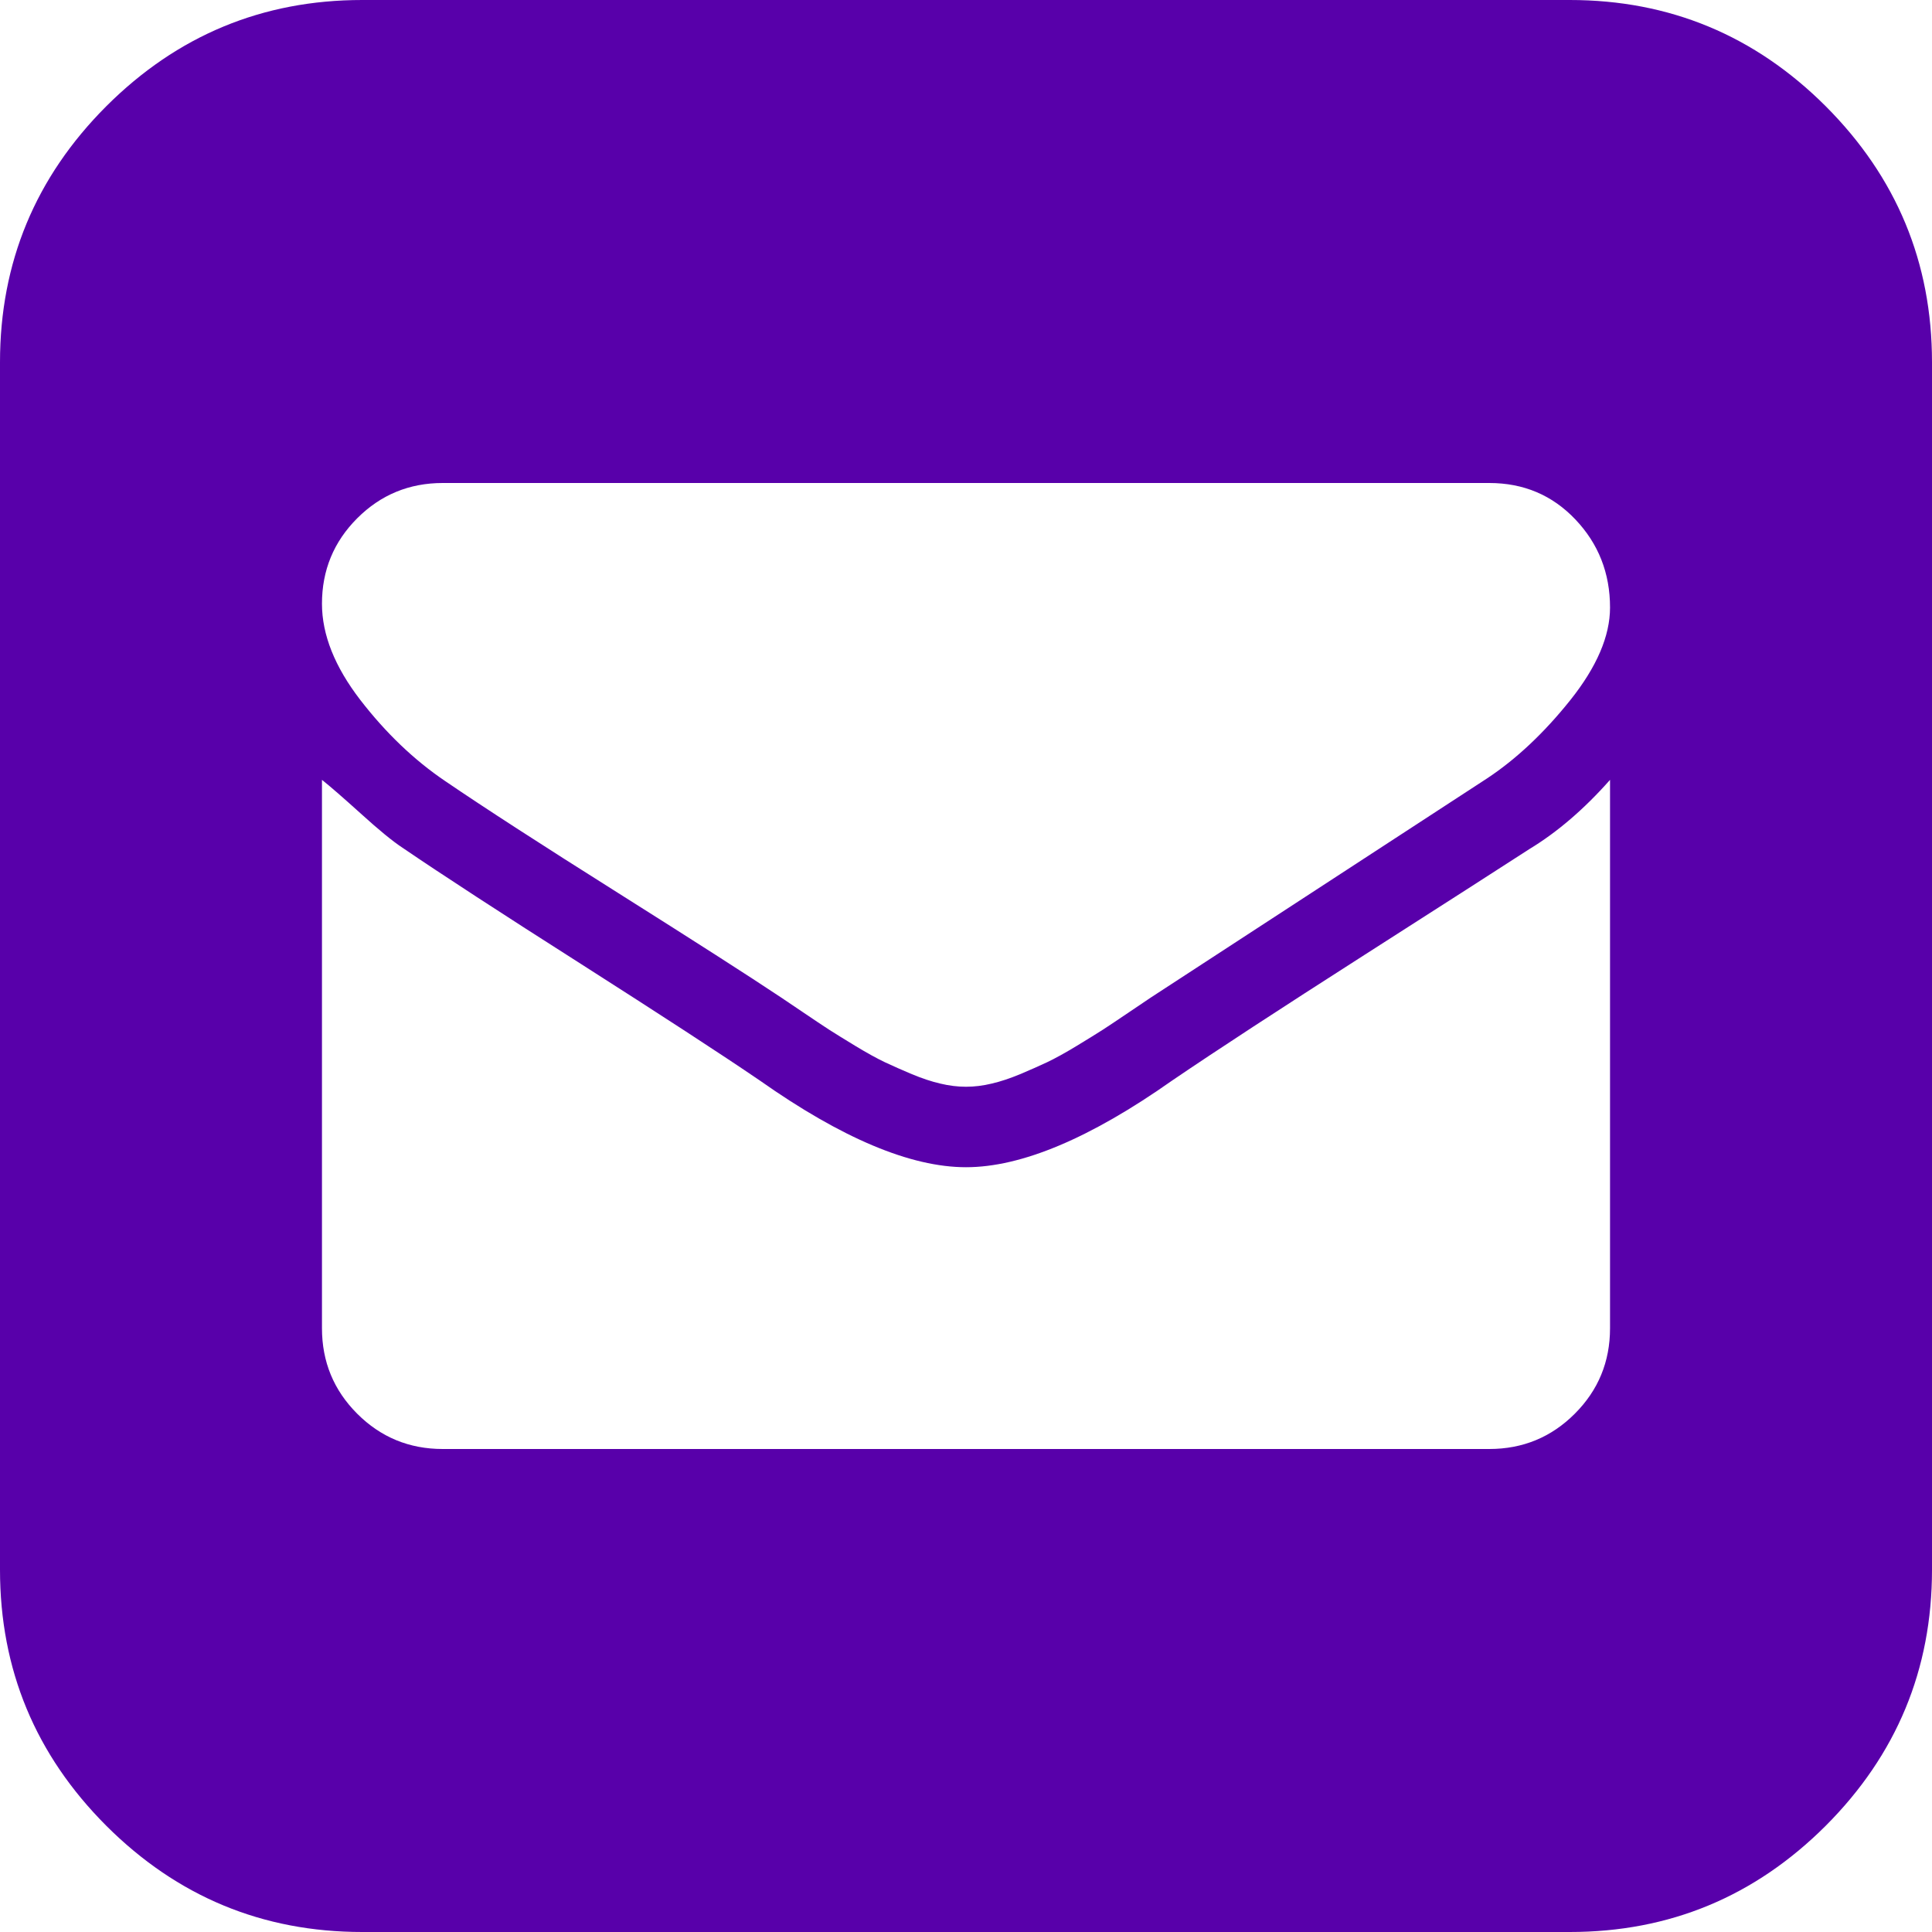
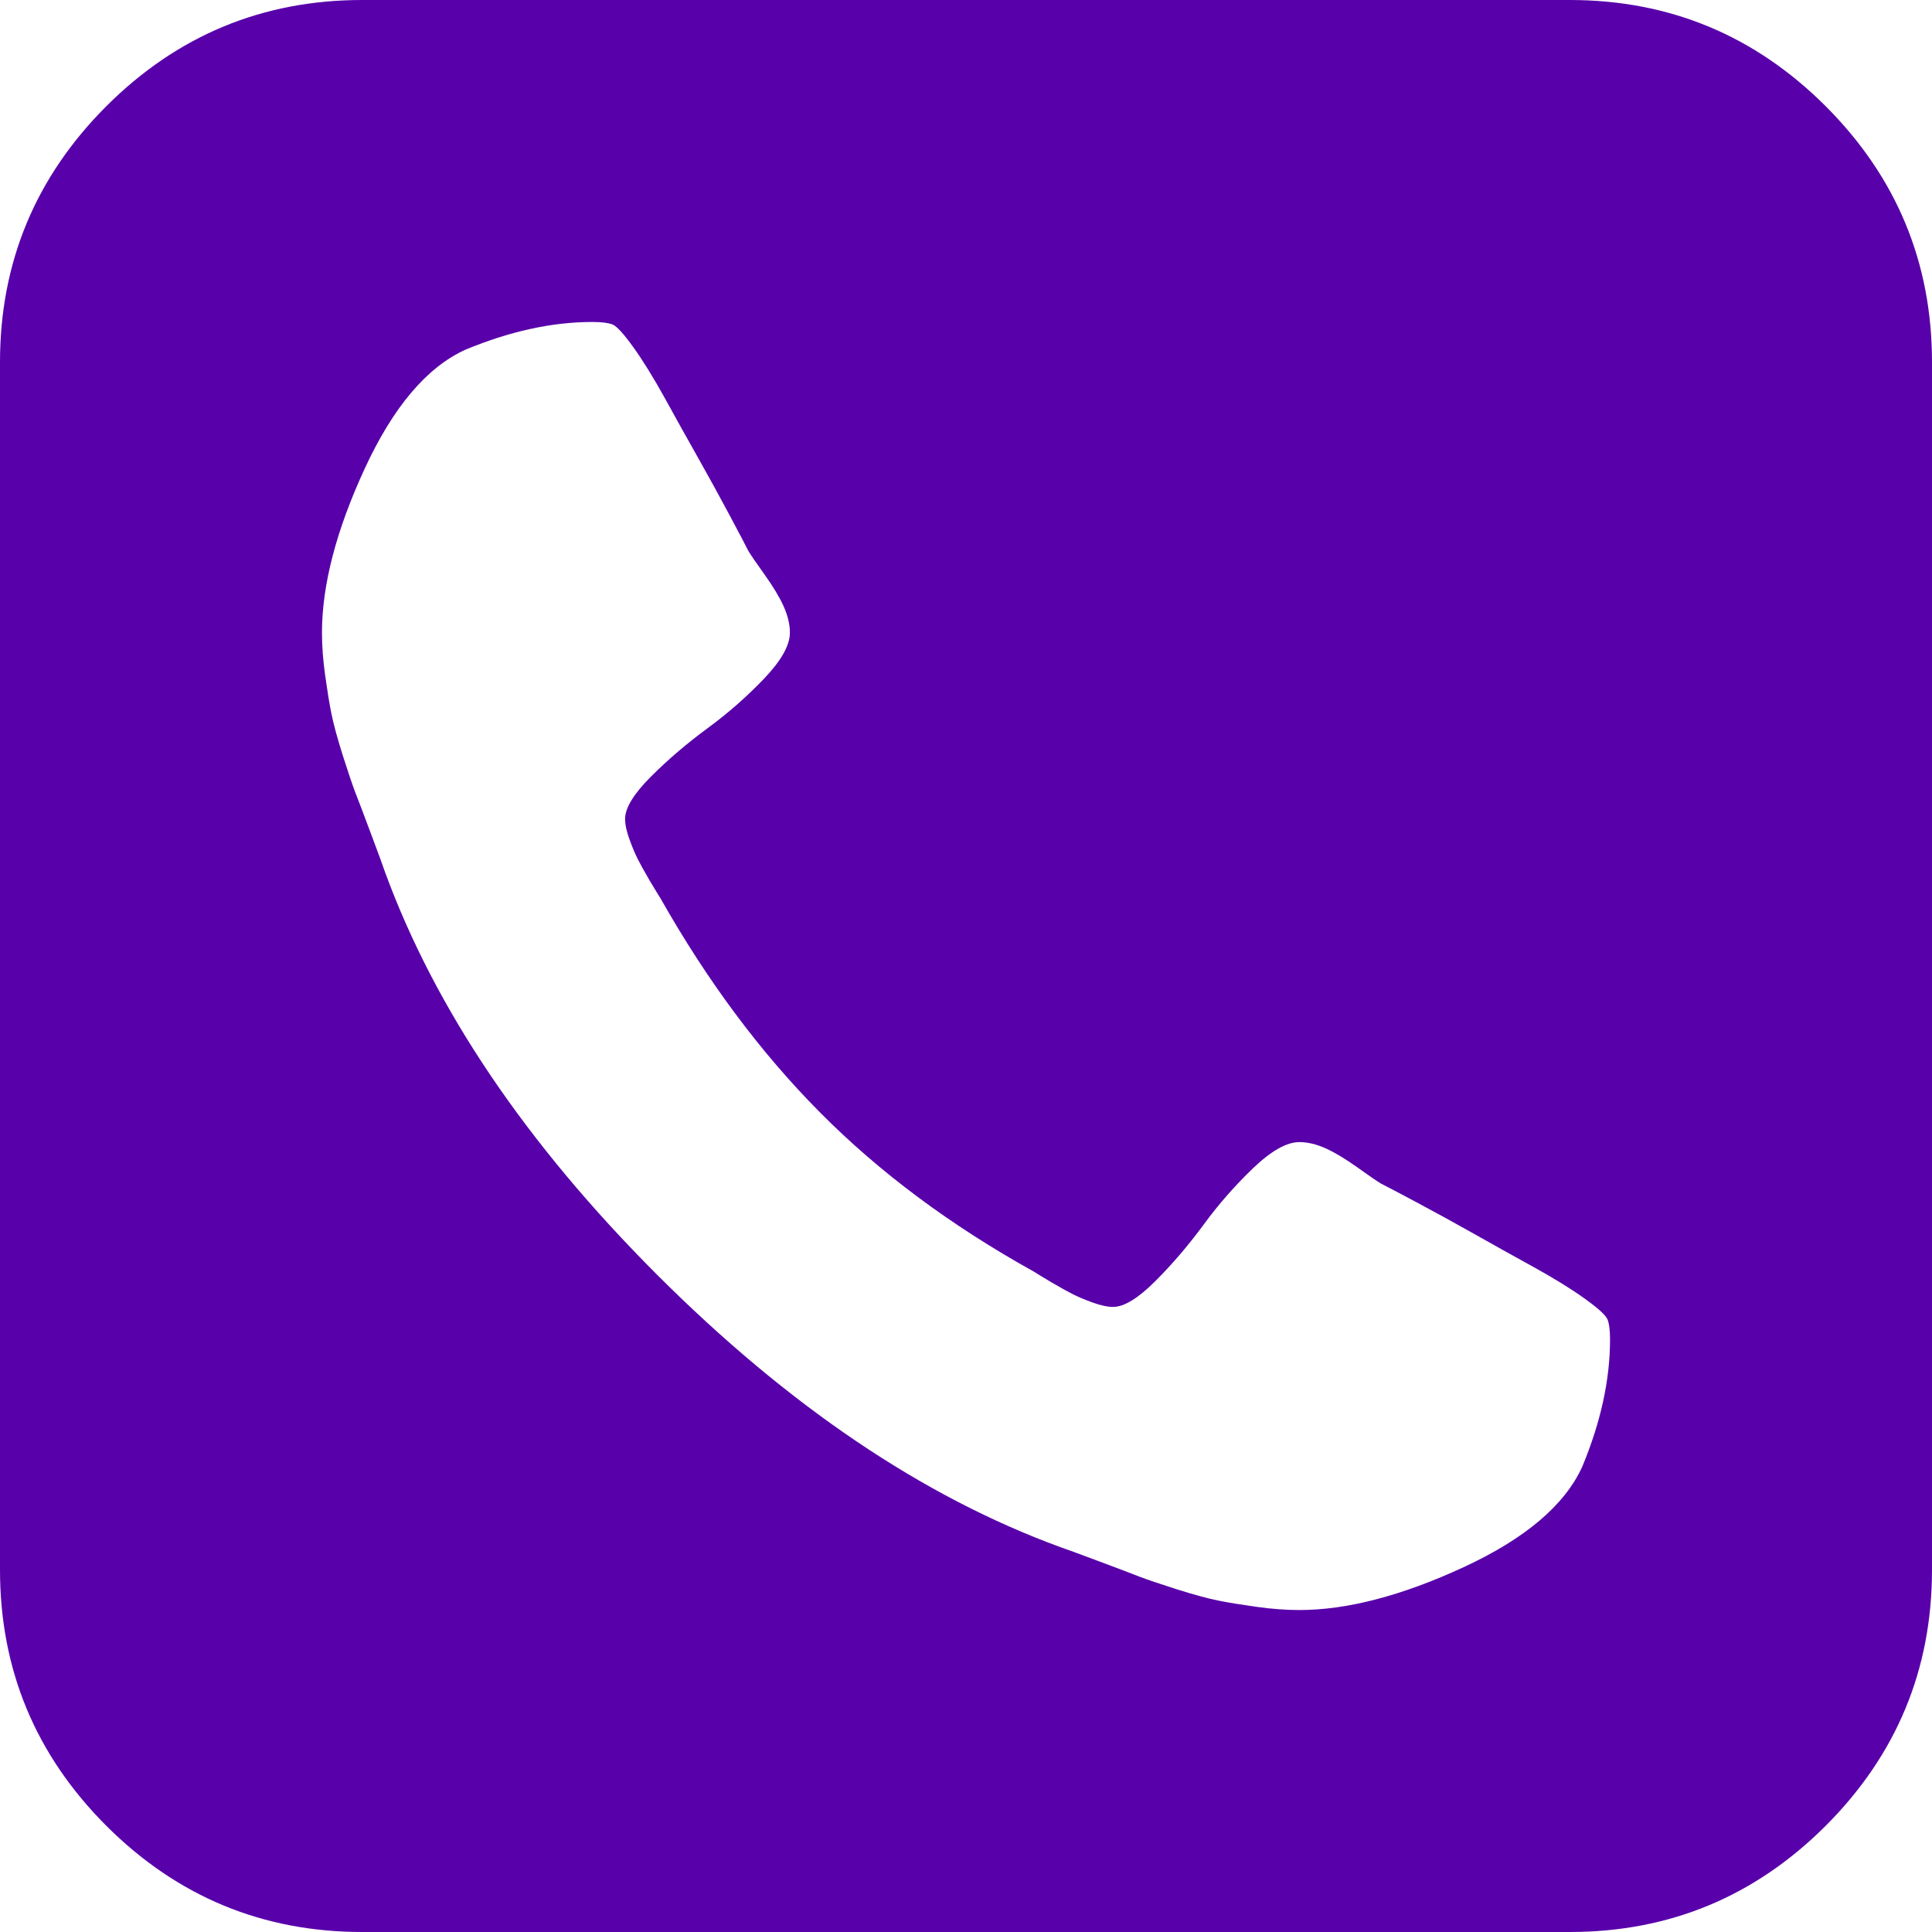
<svg xmlns="http://www.w3.org/2000/svg" version="1.1" width="20px" height="20px">
-   <g transform="matrix(1 0 0 1 -799 -331 )">
-     <path d="M 3.75 0  L 16.25 0  C 17.283 0  18.166 0.367  18.9 1.1  C 19.633 1.834  20 2.717  20 3.75  L 20 16.25  C 20 17.283  19.633 18.166  18.9 18.9  C 18.166 19.633  17.283 20  16.25 20  L 3.75 20  C 2.717 20  1.834 19.633  1.1 18.9  C 0.367 18.166  0 17.283  0 16.25  L 0 3.75  C 0 2.717  0.367 1.834  1.1 1.1  C 1.834 0.367  2.717 0  3.75 0  Z M 16.302 14.635  C 16.545 14.392  16.667 14.097  16.667 13.75  L 16.667 8.073  C 16.398 8.377  16.12 8.615  15.833 8.789  C 15.538 8.98  14.963 9.349  14.108 9.896  C 13.253 10.443  12.595 10.872  12.135 11.185  C 11.285 11.784  10.573 12.083  10 12.083  C 9.427 12.083  8.715 11.784  7.865 11.185  C 7.457 10.907  6.84 10.506  6.016 9.98  C 5.191 9.455  4.575 9.054  4.167 8.776  C 4.062 8.707  3.919 8.589  3.737 8.424  C 3.555 8.26  3.42 8.142  3.333 8.073  L 3.333 13.75  C 3.333 14.097  3.455 14.392  3.698 14.635  C 3.941 14.878  4.236 15  4.583 15  L 15.417 15  C 15.764 15  16.059 14.878  16.302 14.635  Z M 16.257 7.246  C 16.53 6.903  16.667 6.584  16.667 6.289  C 16.667 5.933  16.547 5.629  16.309 5.378  C 16.07 5.126  15.773 5  15.417 5  L 4.583 5  C 4.236 5  3.941 5.122  3.698 5.365  C 3.455 5.608  3.333 5.903  3.333 6.25  C 3.333 6.571  3.466 6.903  3.73 7.246  C 3.995 7.589  4.288 7.869  4.609 8.086  C 5.017 8.364  5.614 8.75  6.4 9.245  C 7.185 9.74  7.747 10.1  8.086 10.326  C 8.112 10.343  8.186 10.393  8.307 10.475  C 8.429 10.558  8.52 10.618  8.581 10.658  C 8.641 10.697  8.733 10.753  8.854 10.827  C 8.976 10.901  9.078 10.957  9.16 10.996  C 9.243 11.035  9.336 11.076  9.44 11.12  C 9.544 11.163  9.642 11.196  9.733 11.217  C 9.824 11.239  9.913 11.25  10 11.25  C 10.087 11.25  10.176 11.239  10.267 11.217  C 10.358 11.196  10.456 11.163  10.56 11.12  C 10.664 11.076  10.757 11.035  10.84 10.996  C 10.922 10.957  11.024 10.901  11.146 10.827  C 11.267 10.753  11.359 10.697  11.419 10.658  C 11.48 10.618  11.571 10.558  11.693 10.475  C 11.814 10.393  11.888 10.343  11.914 10.326  L 15.391 8.06  C 15.694 7.86  15.983 7.589  16.257 7.246  Z " fill-rule="nonzero" fill="#5800aa" stroke="none" transform="matrix(1 0 0 1 799 331 )" />
+   <g transform="matrix(1 0 0 1 -799 -268 )">
+     <path d="M 16.38 15.182  C 16.571 14.722  16.667 14.284  16.667 13.867  C 16.667 13.772  16.658 13.702  16.641 13.659  C 16.623 13.615  16.545 13.544  16.406 13.444  C 16.267 13.344  16.092 13.236  15.879 13.118  C 15.666 13.001  15.46 12.886  15.26 12.773  C 15.061 12.661  14.863 12.552  14.668 12.448  C 14.473 12.344  14.349 12.279  14.297 12.253  C 14.253 12.227  14.171 12.17  14.049 12.083  C 13.928 11.997  13.819 11.931  13.724 11.888  C 13.628 11.845  13.537 11.823  13.451 11.823  C 13.32 11.823  13.162 11.912  12.975 12.09  C 12.789 12.268  12.617 12.463  12.461 12.676  C 12.305 12.888  12.138 13.084  11.96 13.262  C 11.782 13.44  11.636 13.529  11.523 13.529  C 11.463 13.529  11.391 13.513  11.309 13.483  C 11.226 13.453  11.159 13.424  11.107 13.398  C 11.055 13.372  10.981 13.331  10.885 13.275  C 10.79 13.218  10.729 13.181  10.703 13.164  C 9.844 12.687  9.106 12.138  8.49 11.517  C 7.873 10.896  7.322 10.156  6.836 9.297  C 6.819 9.271  6.782 9.21  6.725 9.115  C 6.669 9.019  6.628 8.945  6.602 8.893  C 6.576 8.841  6.547 8.774  6.517 8.691  C 6.487 8.609  6.471 8.537  6.471 8.477  C 6.471 8.364  6.56 8.218  6.738 8.04  C 6.916 7.862  7.112 7.695  7.324 7.539  C 7.537 7.383  7.732 7.211  7.91 7.025  C 8.088 6.838  8.177 6.68  8.177 6.549  C 8.177 6.463  8.155 6.372  8.112 6.276  C 8.069 6.181  8.003 6.072  7.917 5.951  C 7.83 5.829  7.773 5.747  7.747 5.703  C 7.721 5.651  7.656 5.527  7.552 5.332  C 7.448 5.137  7.339 4.939  7.227 4.74  C 7.114 4.54  6.999 4.334  6.882 4.121  C 6.764 3.908  6.656 3.733  6.556 3.594  C 6.456 3.455  6.385 3.377  6.341 3.359  C 6.298 3.342  6.228 3.333  6.133 3.333  C 5.716 3.333  5.278 3.429  4.818 3.62  C 4.418 3.802  4.071 4.212  3.776 4.85  C 3.481 5.488  3.333 6.055  3.333 6.549  C 3.333 6.688  3.344 6.836  3.366 6.992  C 3.388 7.148  3.409 7.281  3.431 7.389  C 3.453 7.498  3.492 7.641  3.548 7.819  C 3.605 7.997  3.648 8.125  3.678 8.203  C 3.709 8.281  3.763 8.424  3.841 8.633  C 3.919 8.841  3.967 8.971  3.984 9.023  C 4.505 10.447  5.445 11.838  6.803 13.197  C 8.162 14.555  9.553 15.495  10.977 16.016  C 11.029 16.033  11.159 16.081  11.367 16.159  C 11.576 16.237  11.719 16.291  11.797 16.322  C 11.875 16.352  12.003 16.395  12.181 16.452  C 12.359 16.508  12.502 16.547  12.611 16.569  C 12.719 16.591  12.852 16.612  13.008 16.634  C 13.164 16.656  13.312 16.667  13.451 16.667  C 13.945 16.667  14.512 16.519  15.15 16.224  C 15.788 15.929  16.198 15.582  16.38 15.182  Z M 18.9 1.1  C 19.633 1.834  20 2.717  20 3.75  L 20 16.25  C 20 17.283  19.633 18.166  18.9 18.9  C 18.166 19.633  17.283 20  16.25 20  L 3.75 20  C 2.717 20  1.834 19.633  1.1 18.9  C 0.367 18.166  0 17.283  0 16.25  L 0 3.75  C 0 2.717  0.367 1.834  1.1 1.1  C 1.834 0.367  2.717 0  3.75 0  L 16.25 0  C 17.283 0  18.166 0.367  18.9 1.1  Z " fill-rule="nonzero" fill="#5800aa" stroke="none" transform="matrix(1 0 0 1 799 268 )" />
  </g>
</svg>
